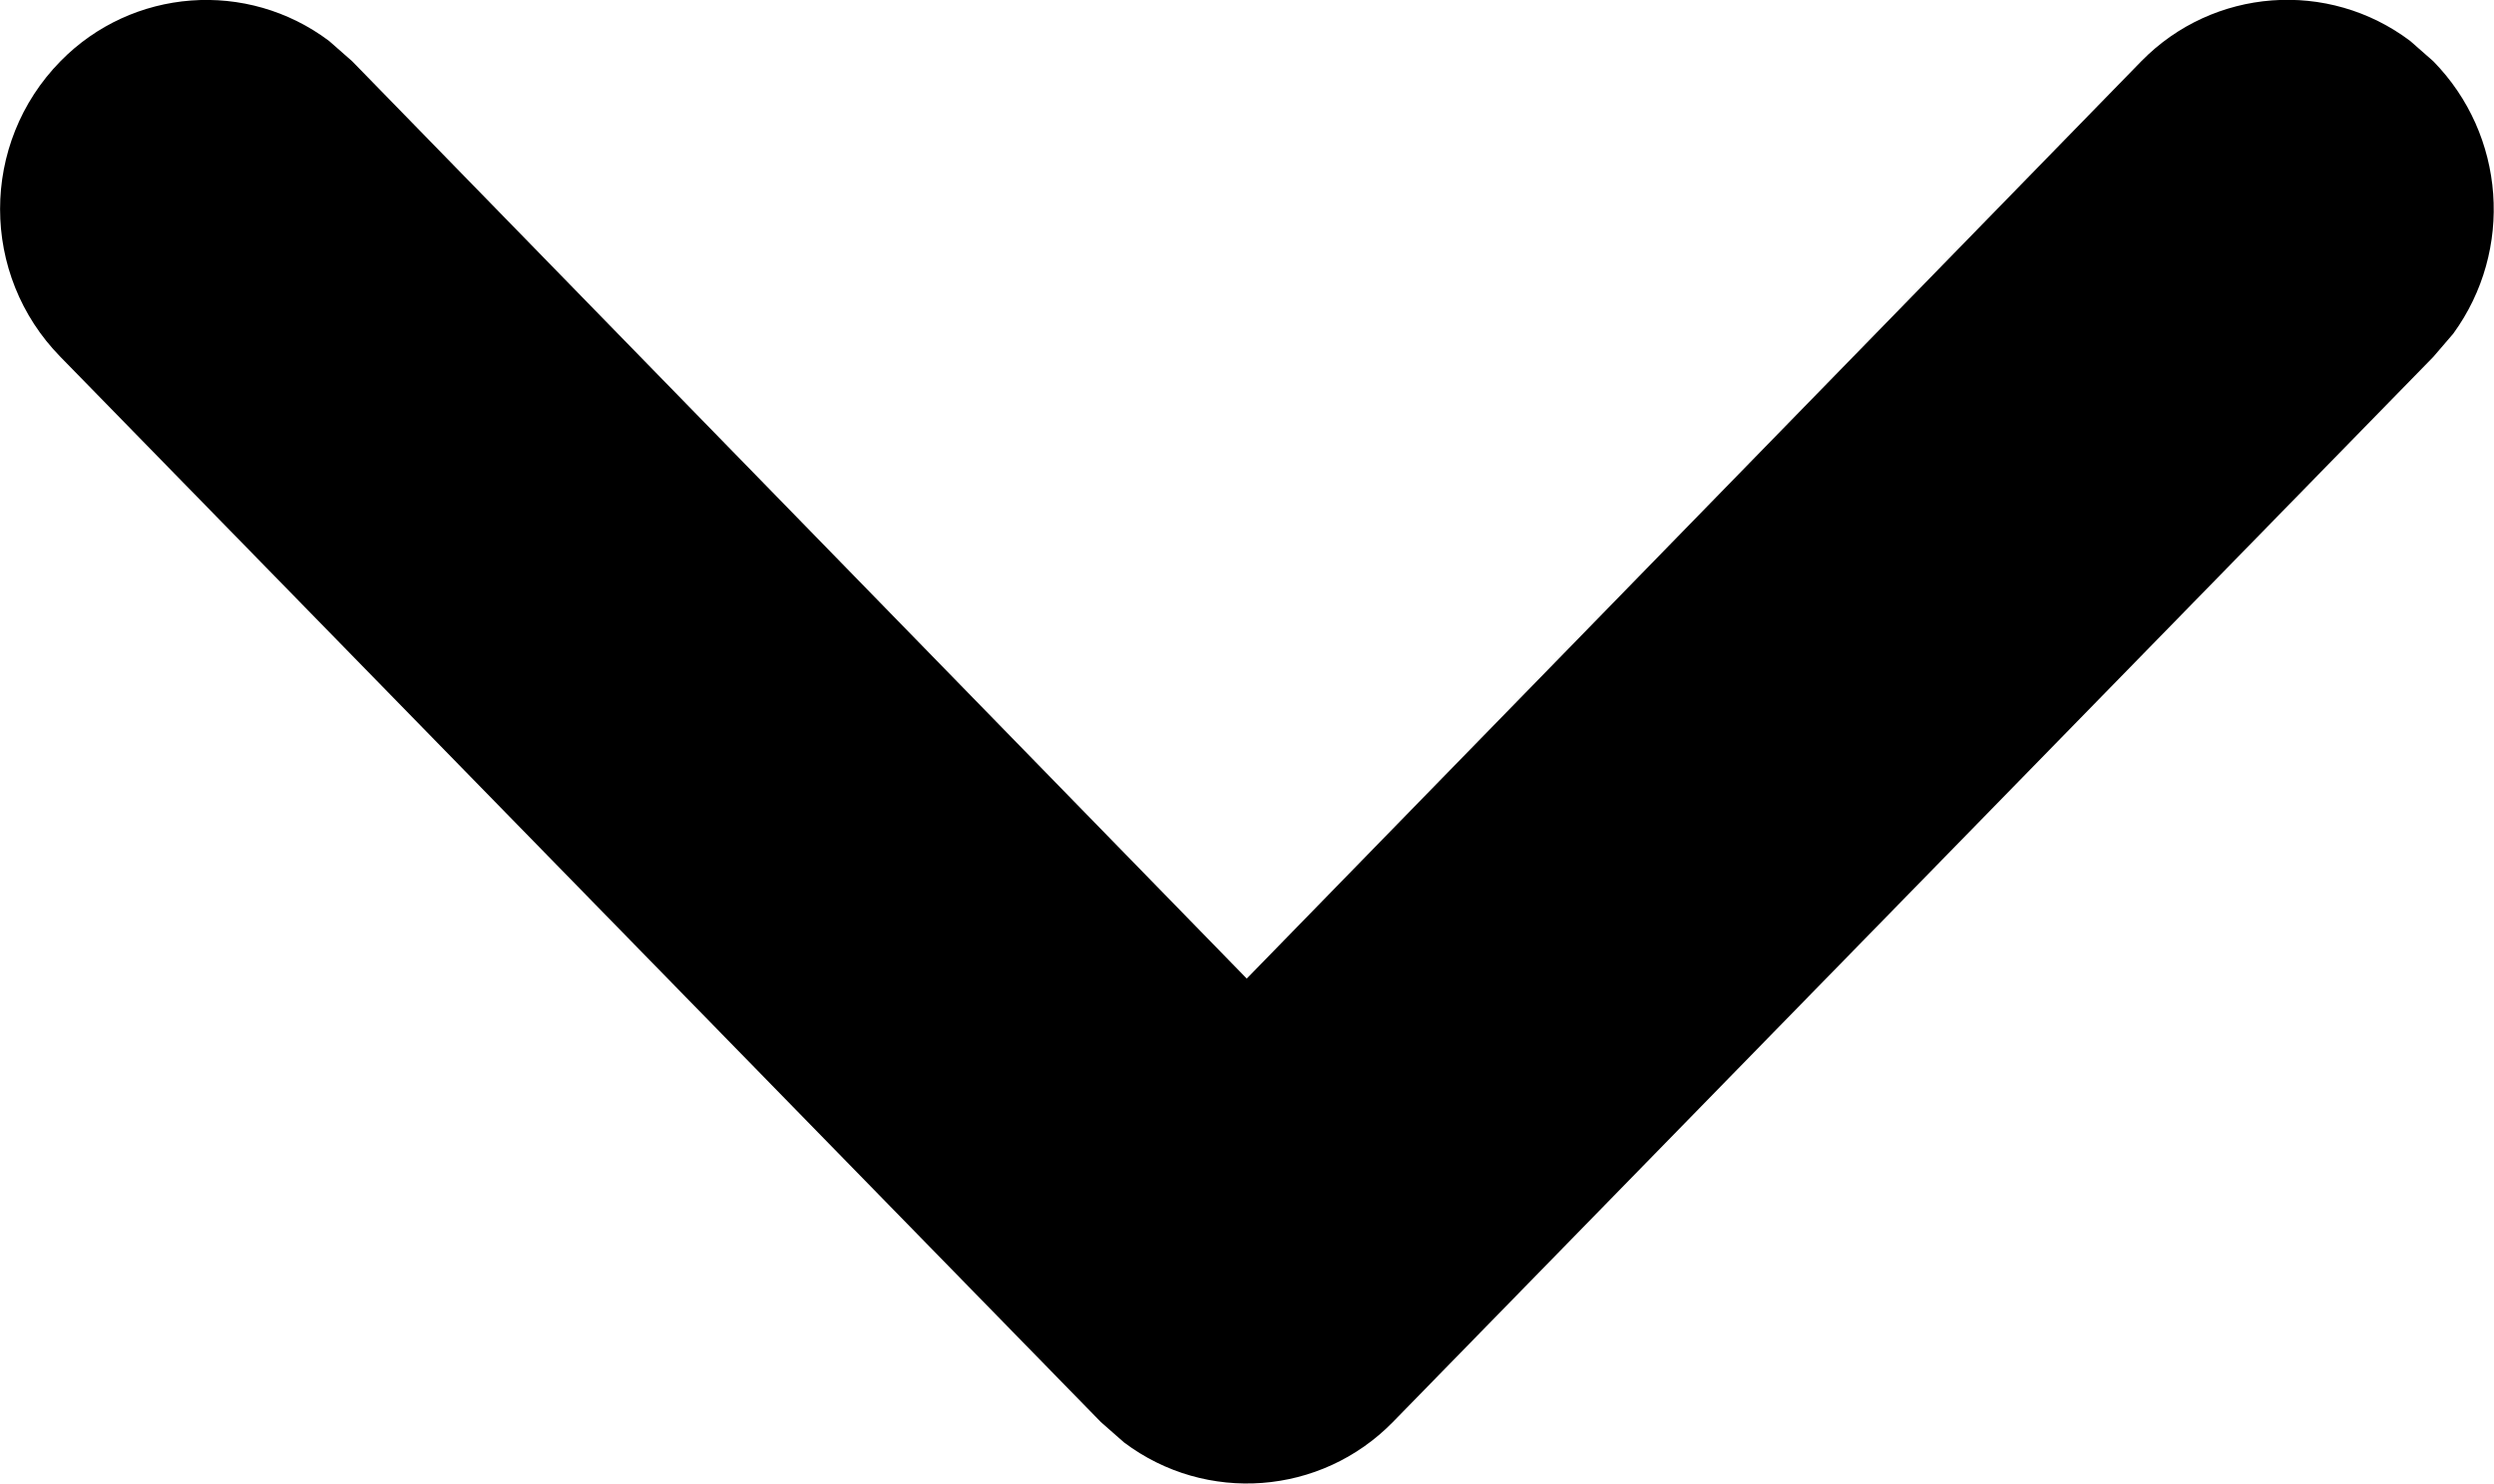
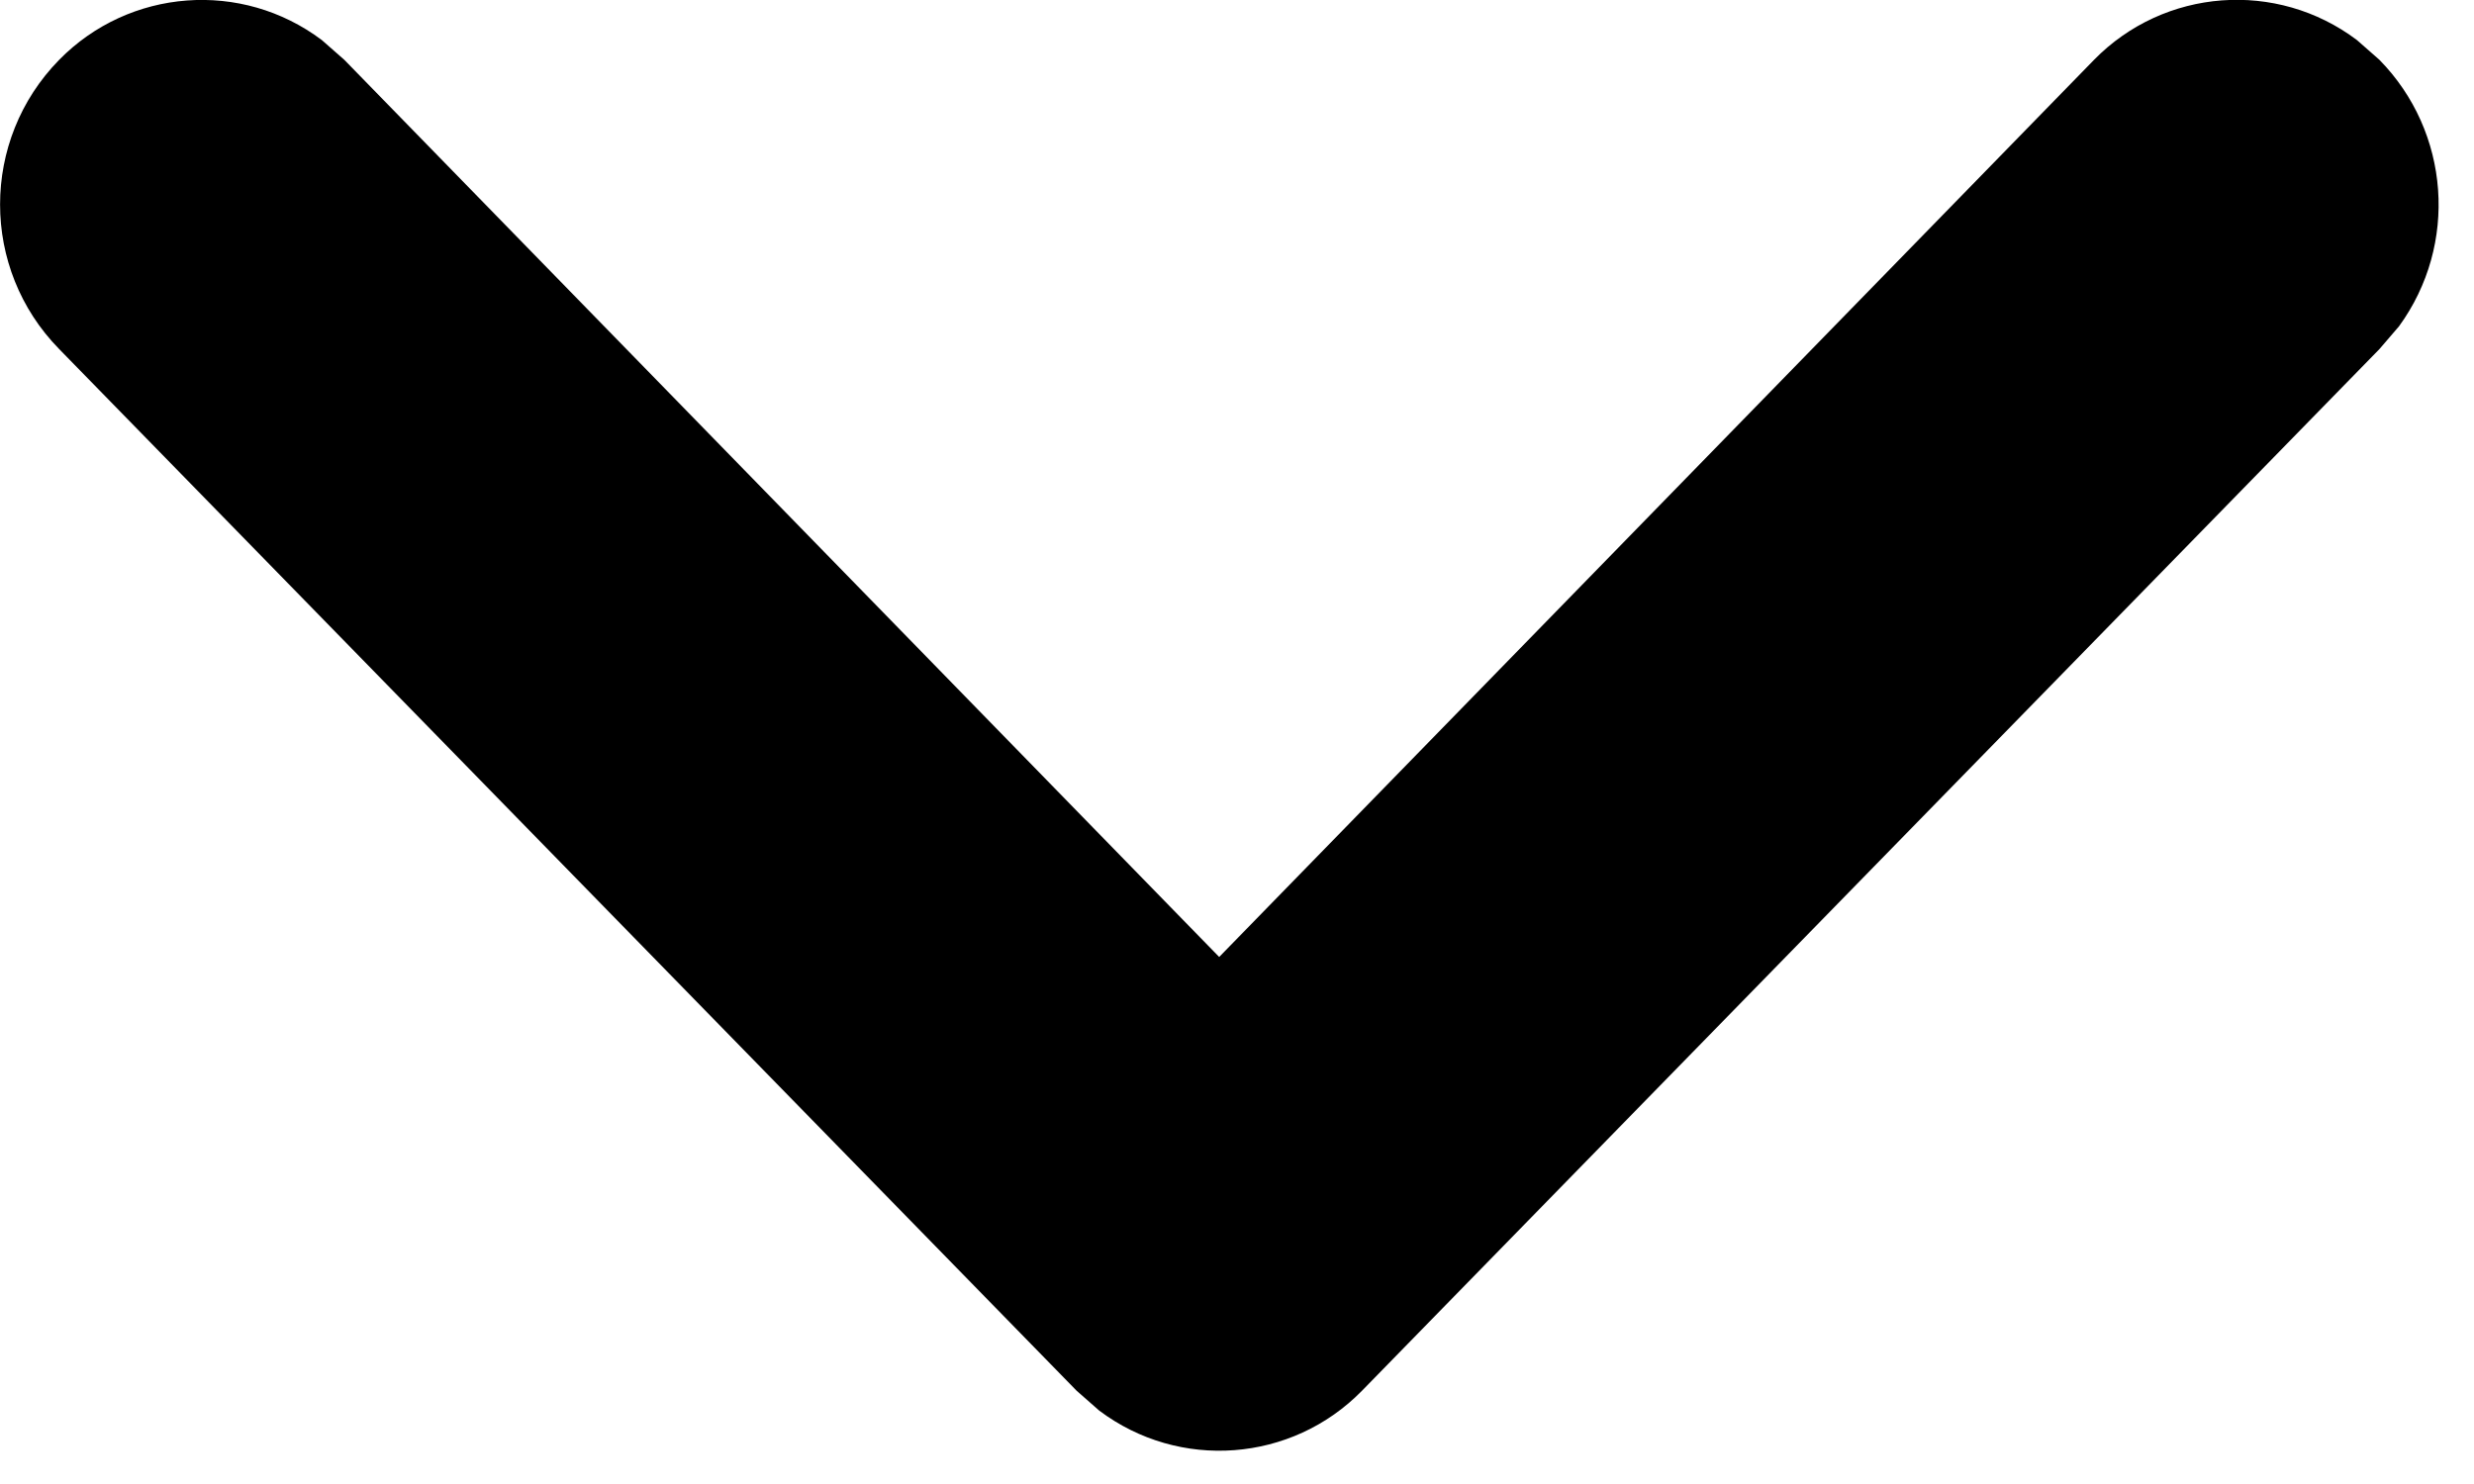
- <svg xmlns="http://www.w3.org/2000/svg" data-name="social-icon" width="9.858" height="5.866" viewBox="0 0 9.858 5.866">
+ <svg xmlns="http://www.w3.org/2000/svg" data-name="social-icon" width="10" height="6" viewBox="0 0 10 6">
  <path id="arrow_dow_copy_5" data-name="arrow dow copy 5" d="M451.254,4895.206a.807.807,0,0,1,1.062-.08l.091.08,3.536,3.627,3.536-3.627a.807.807,0,0,1,1.063-.08l.091.08a.836.836,0,0,1,.079,1.077l-.079.092-4.113,4.212a.807.807,0,0,1-1.062.08l-.091-.08-4.113-4.212A.835.835,0,0,1,451.254,4895.206Z" transform="translate(-451.015 -4894.964)" />
</svg>
